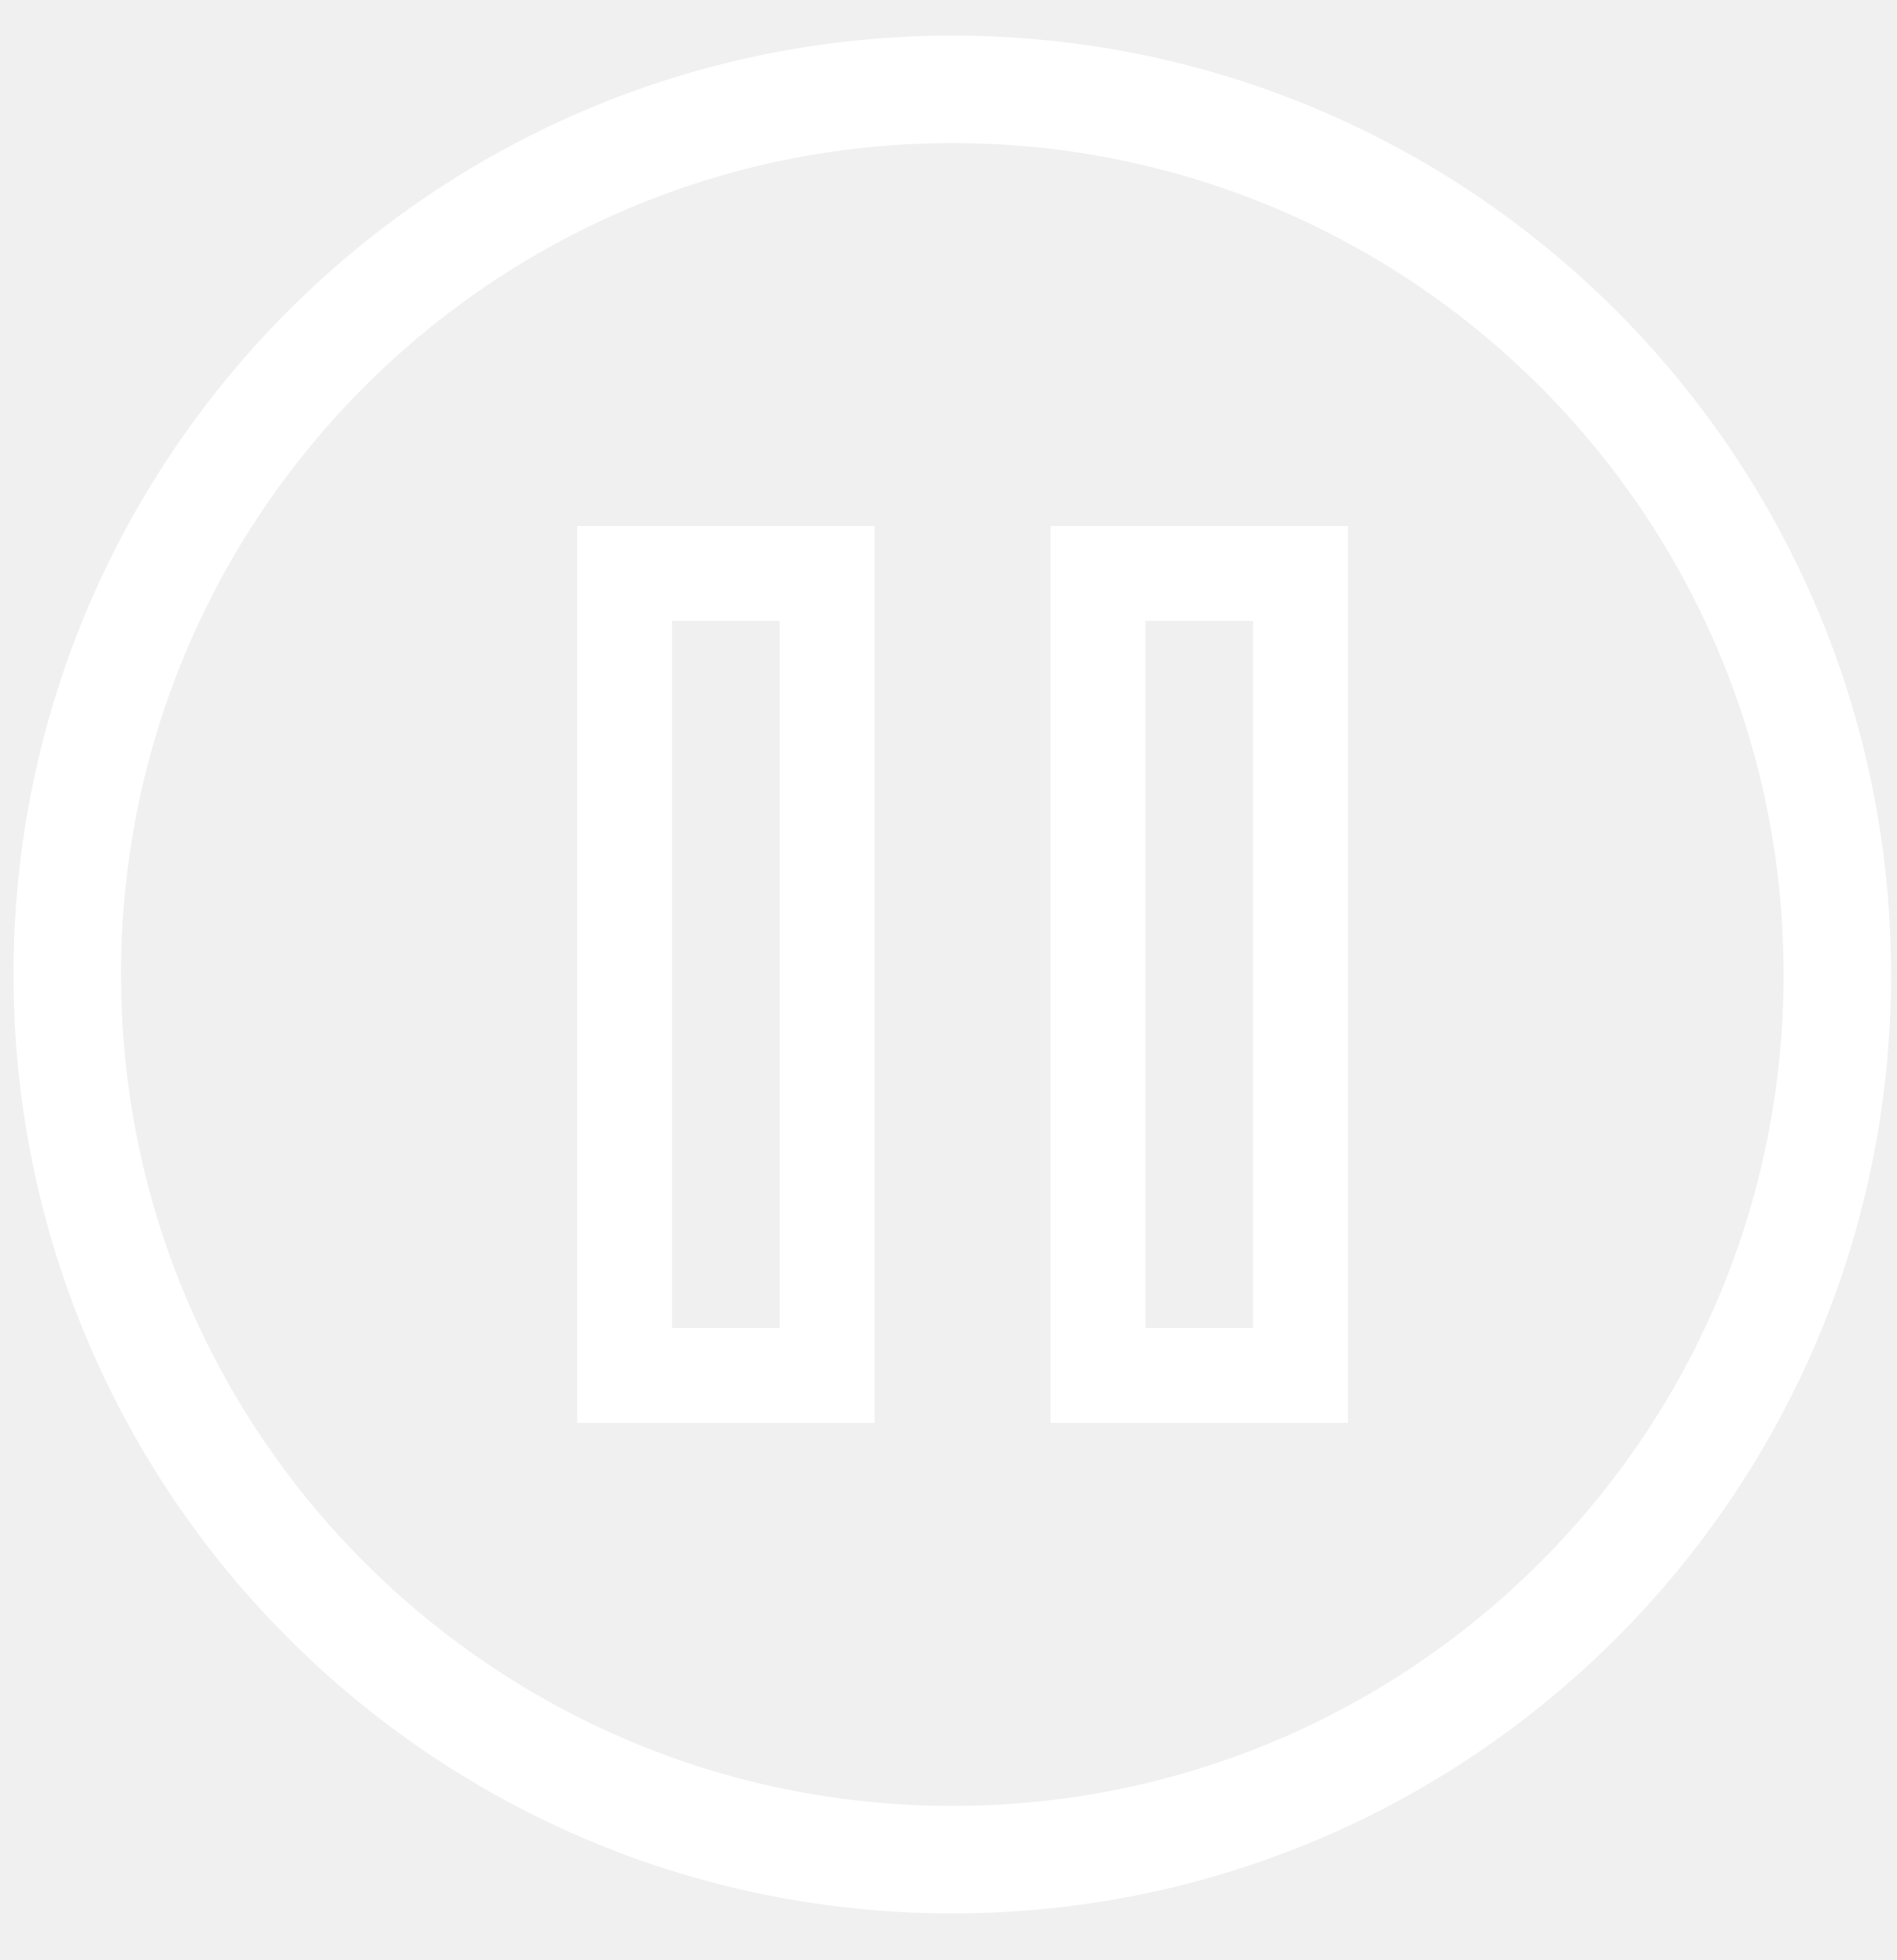
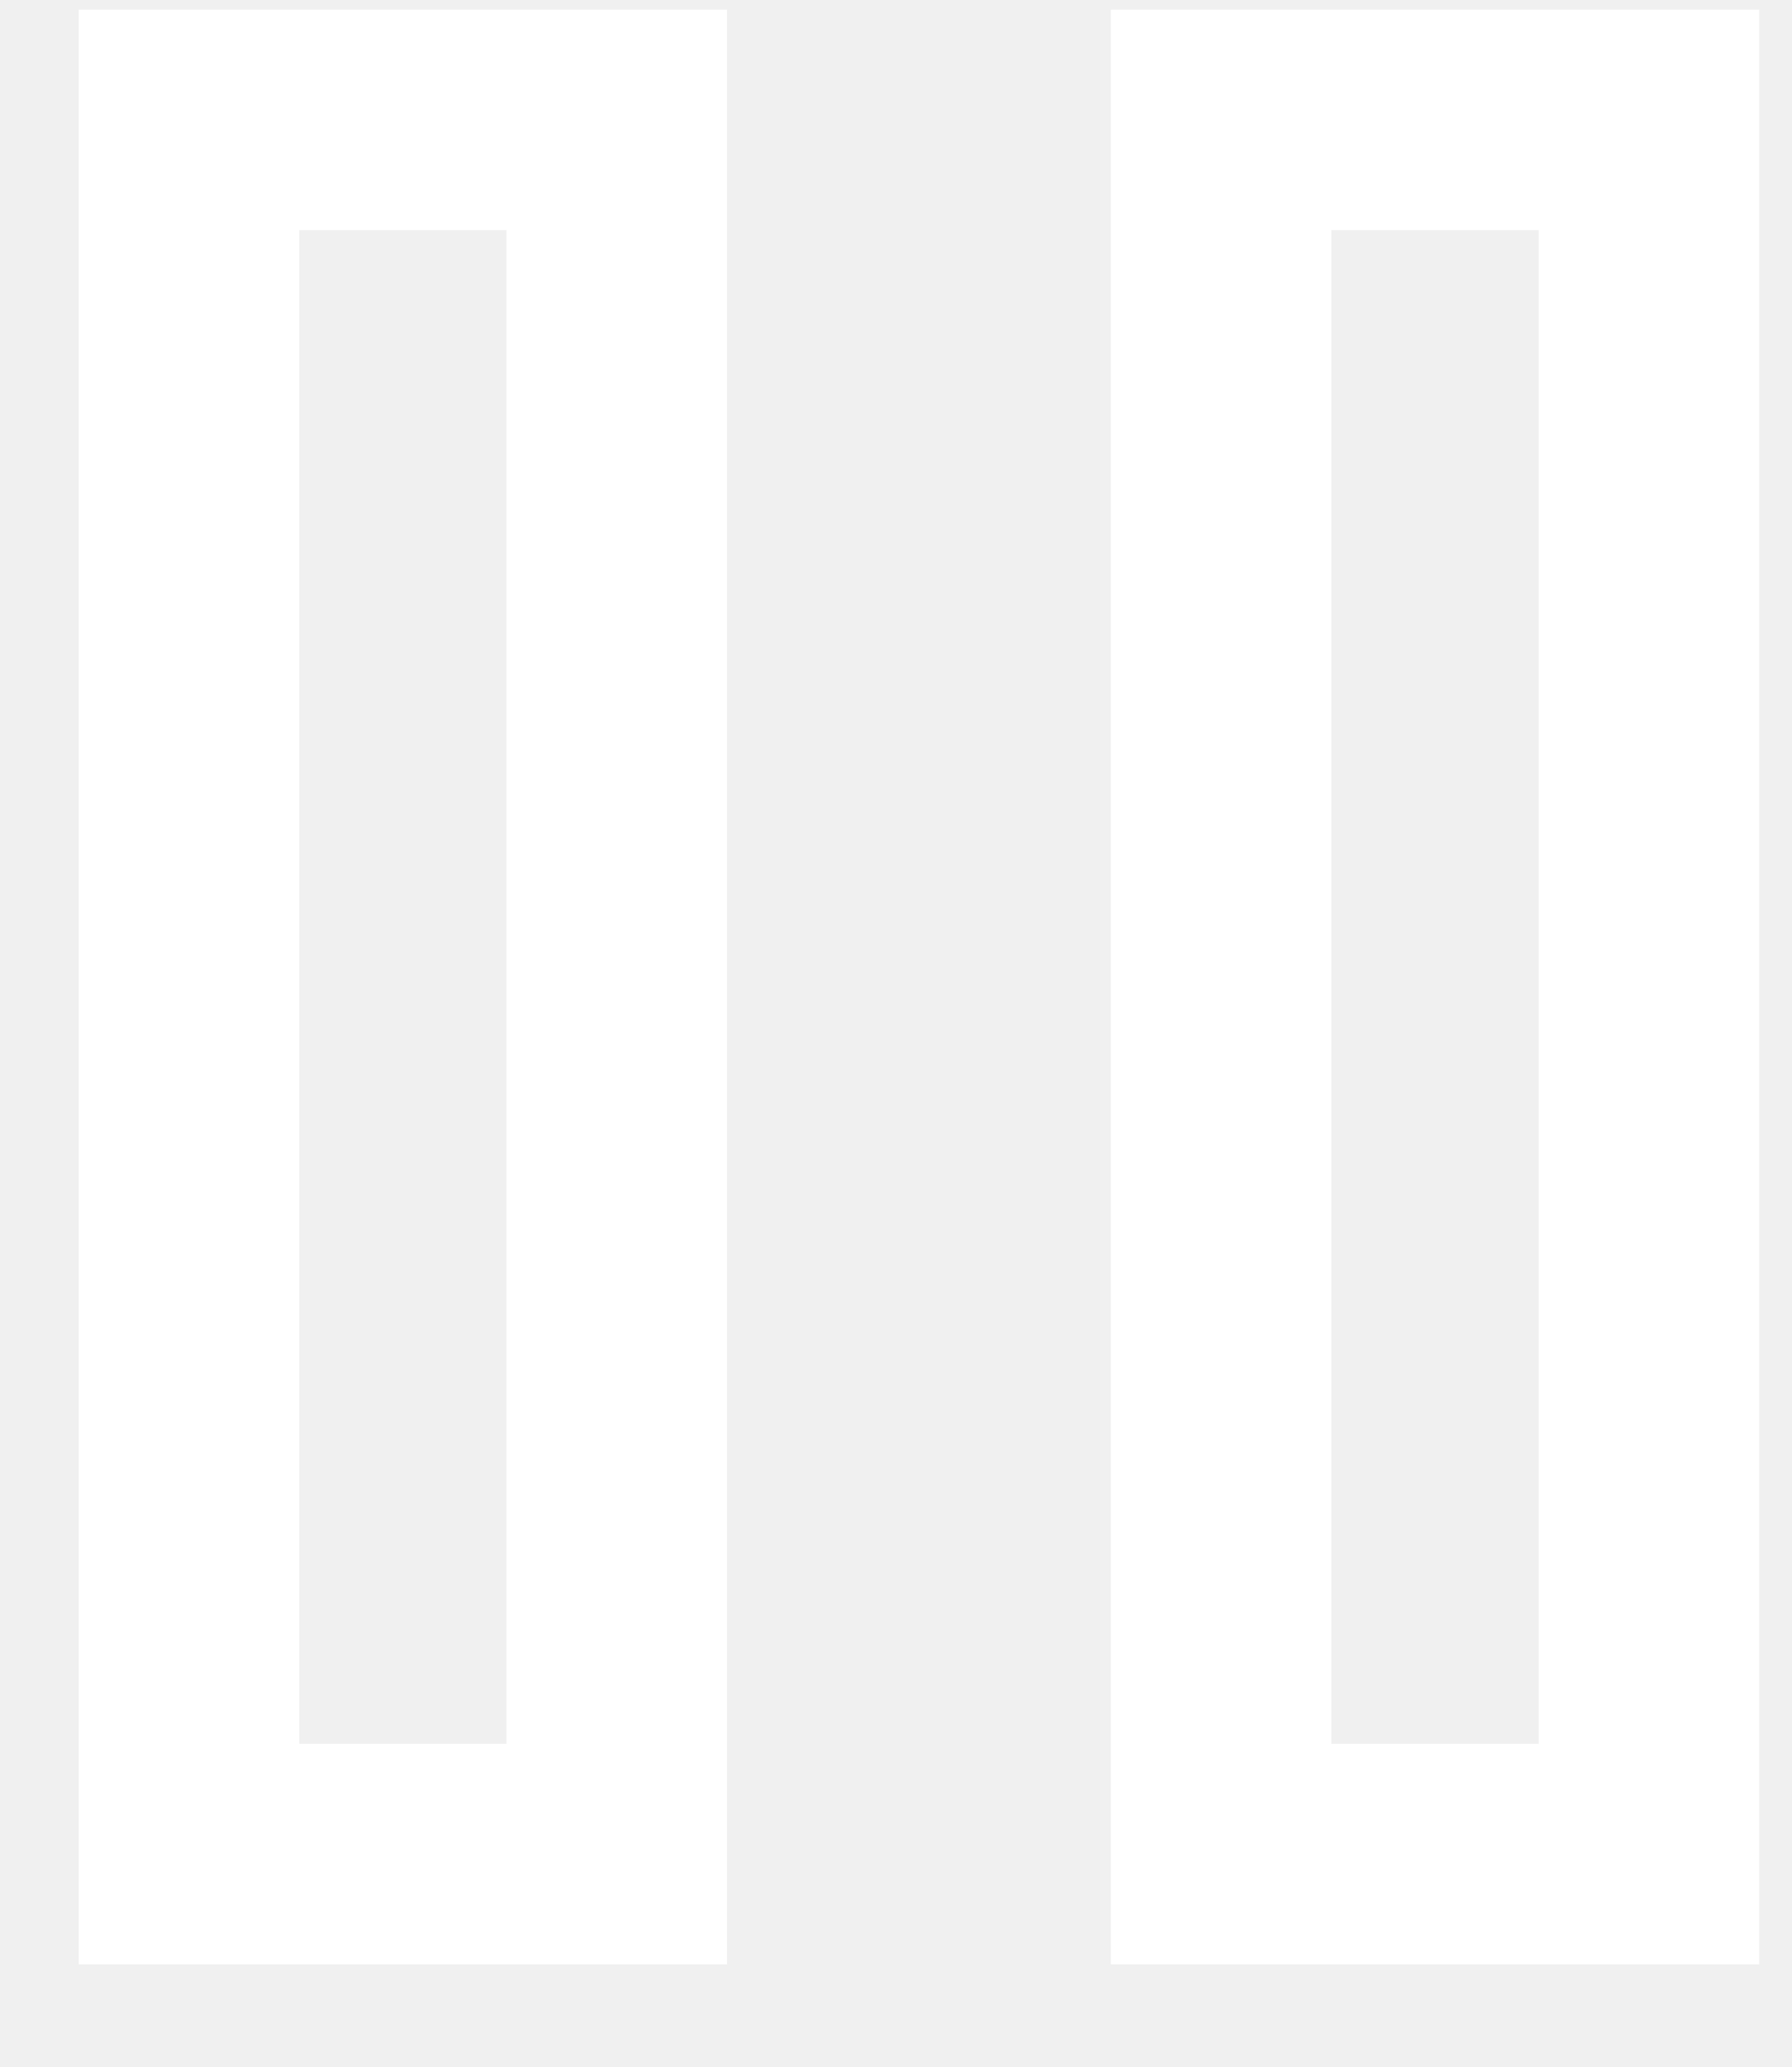
- <svg xmlns="http://www.w3.org/2000/svg" width="30" height="31" viewBox="0 0 30 31" fill="none">
-   <path d="M15.064 29.413C22.796 29.413 29.064 23.145 29.064 15.413C29.064 7.681 22.796 1.413 15.064 1.413C7.332 1.413 1.064 7.681 1.064 15.413C1.064 23.145 7.332 29.413 15.064 29.413Z" stroke="white" stroke-width="1.7" stroke-linecap="round" stroke-linejoin="round" />
-   <rect x="9.88" y="9.07" width="3.204" height="12.685" stroke="white" stroke-width="1.5" />
-   <rect x="17.369" y="9.07" width="3.204" height="12.685" stroke="white" stroke-width="1.5" />
+ <svg xmlns="http://www.w3.org/2000/svg" width="13" height="15" viewBox="0 0 13 15" fill="none">
+   <rect x="1.371" y="0.87" width="3.104" height="12.585" stroke="white" stroke-width="1.6" />
+   <rect x="8.86" y="0.87" width="3.104" height="12.585" stroke="white" stroke-width="1.6" />
</svg>
